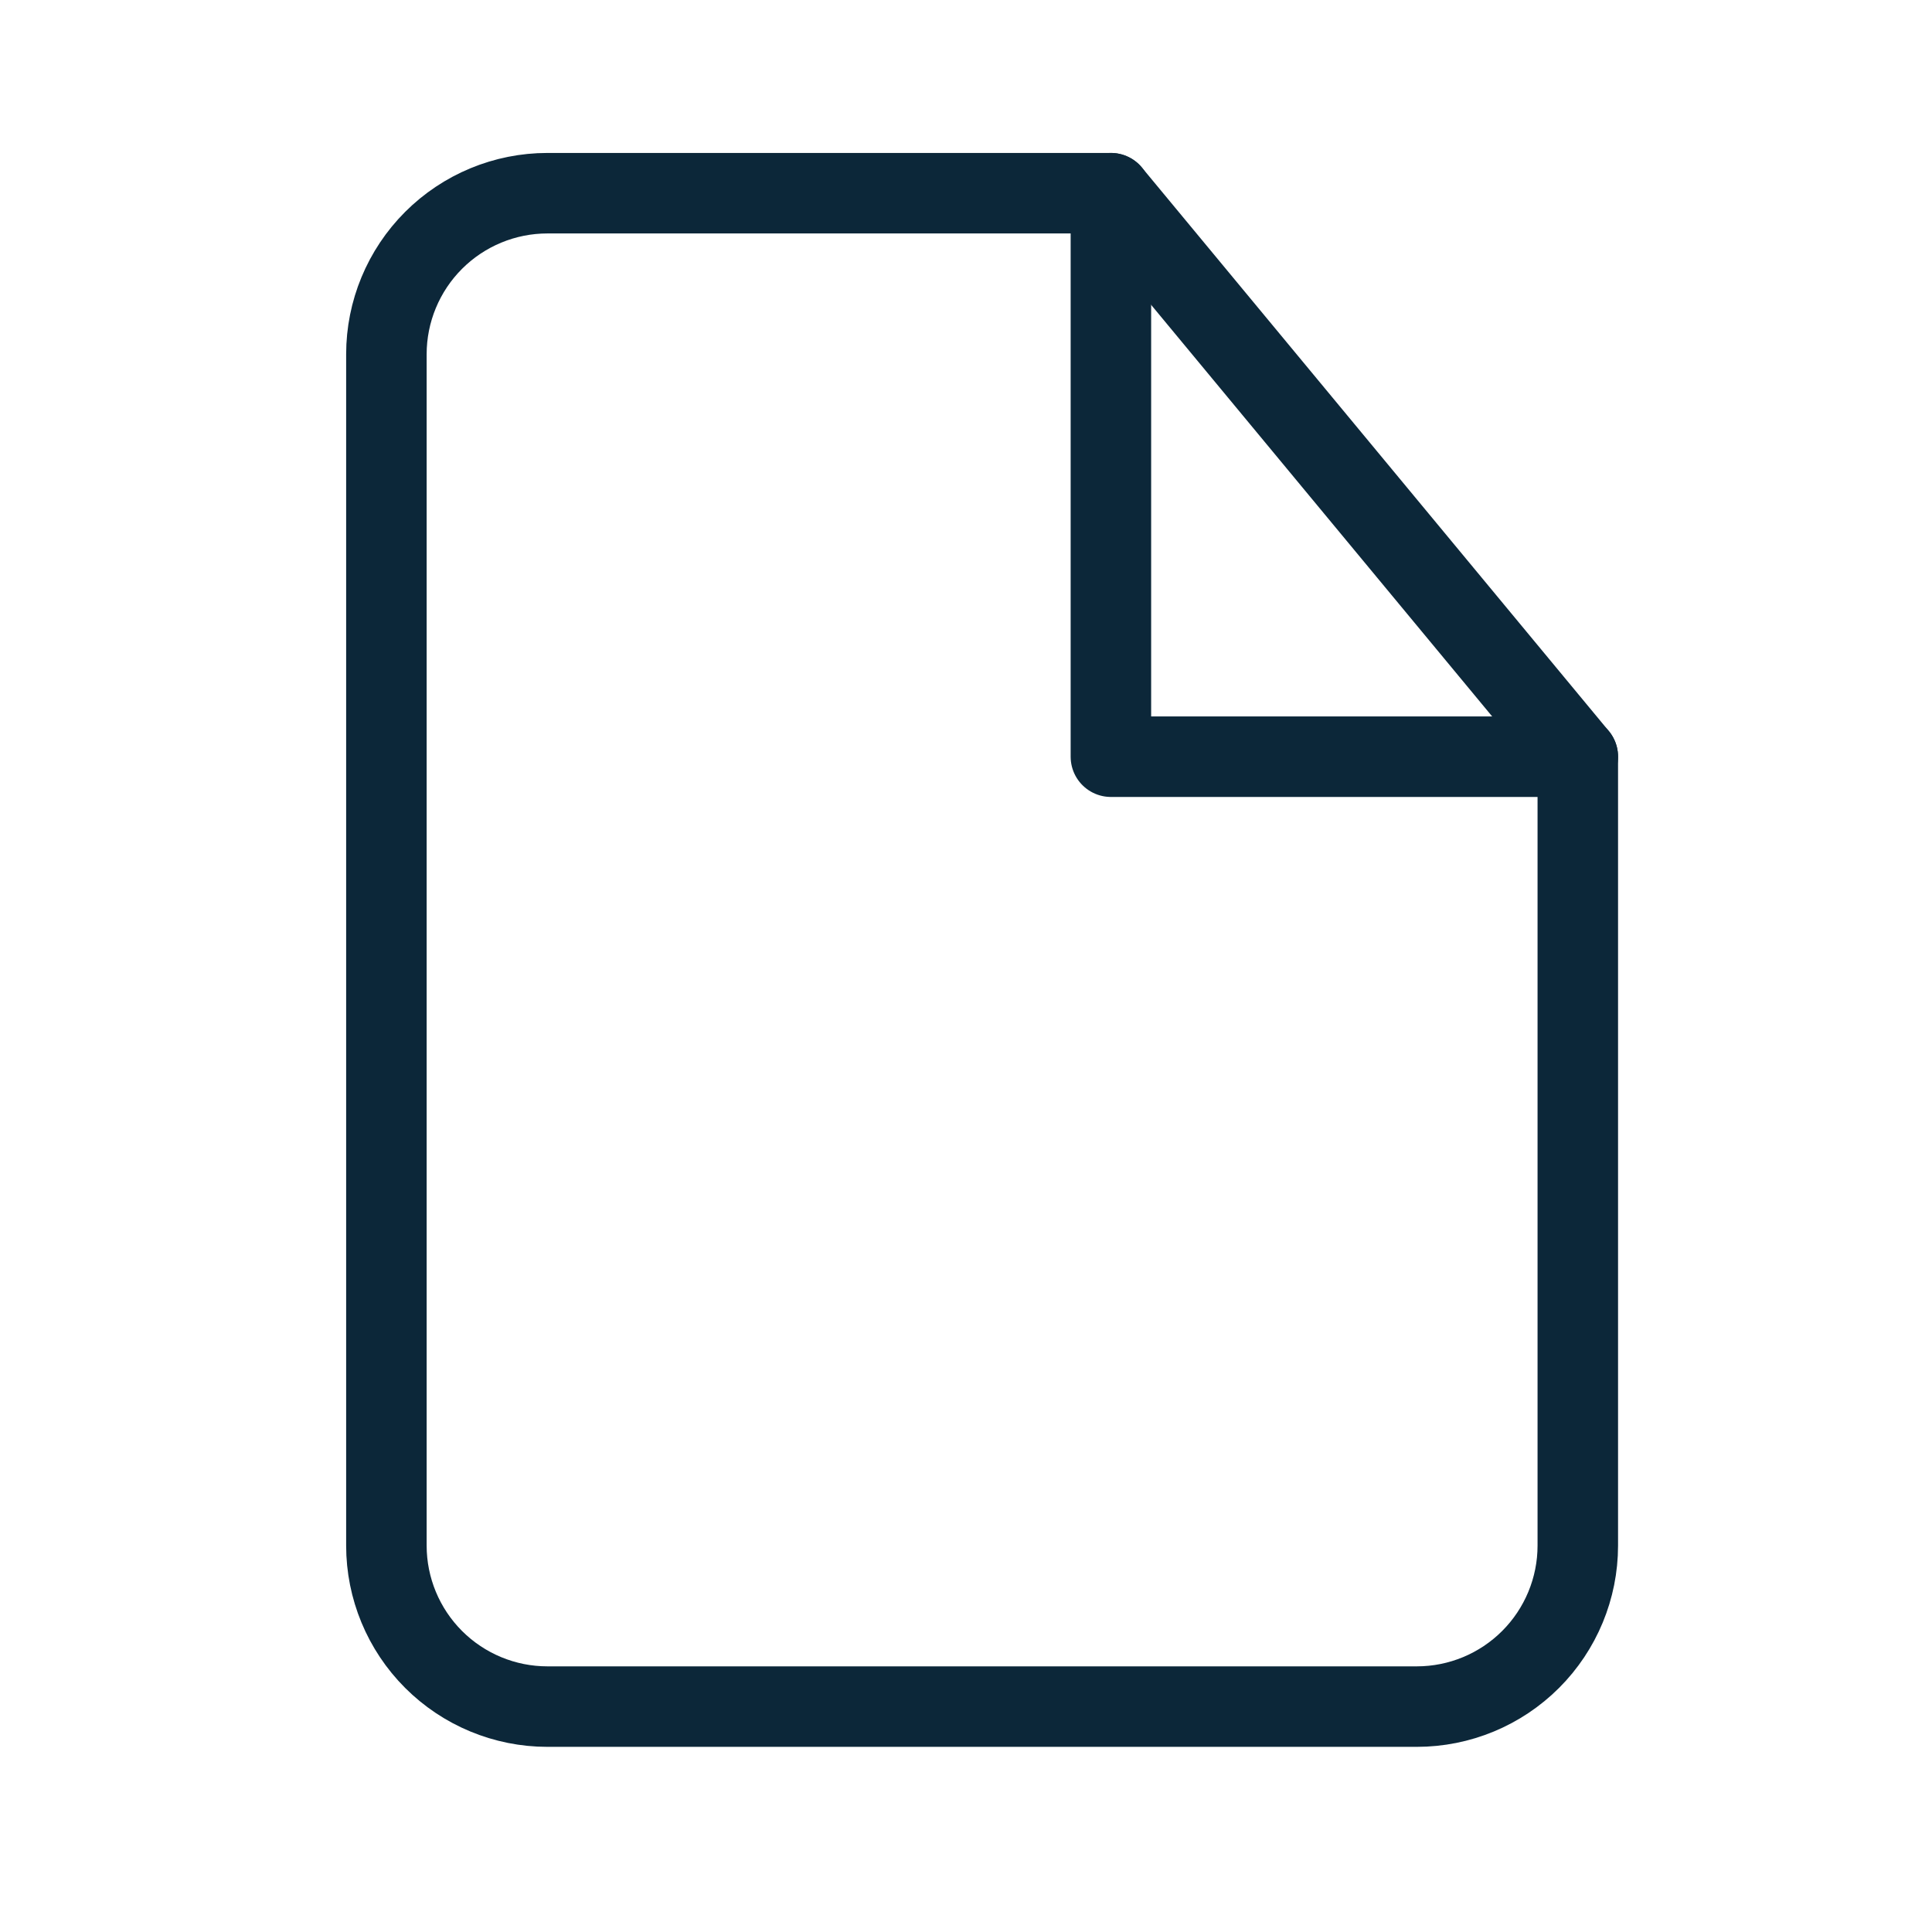
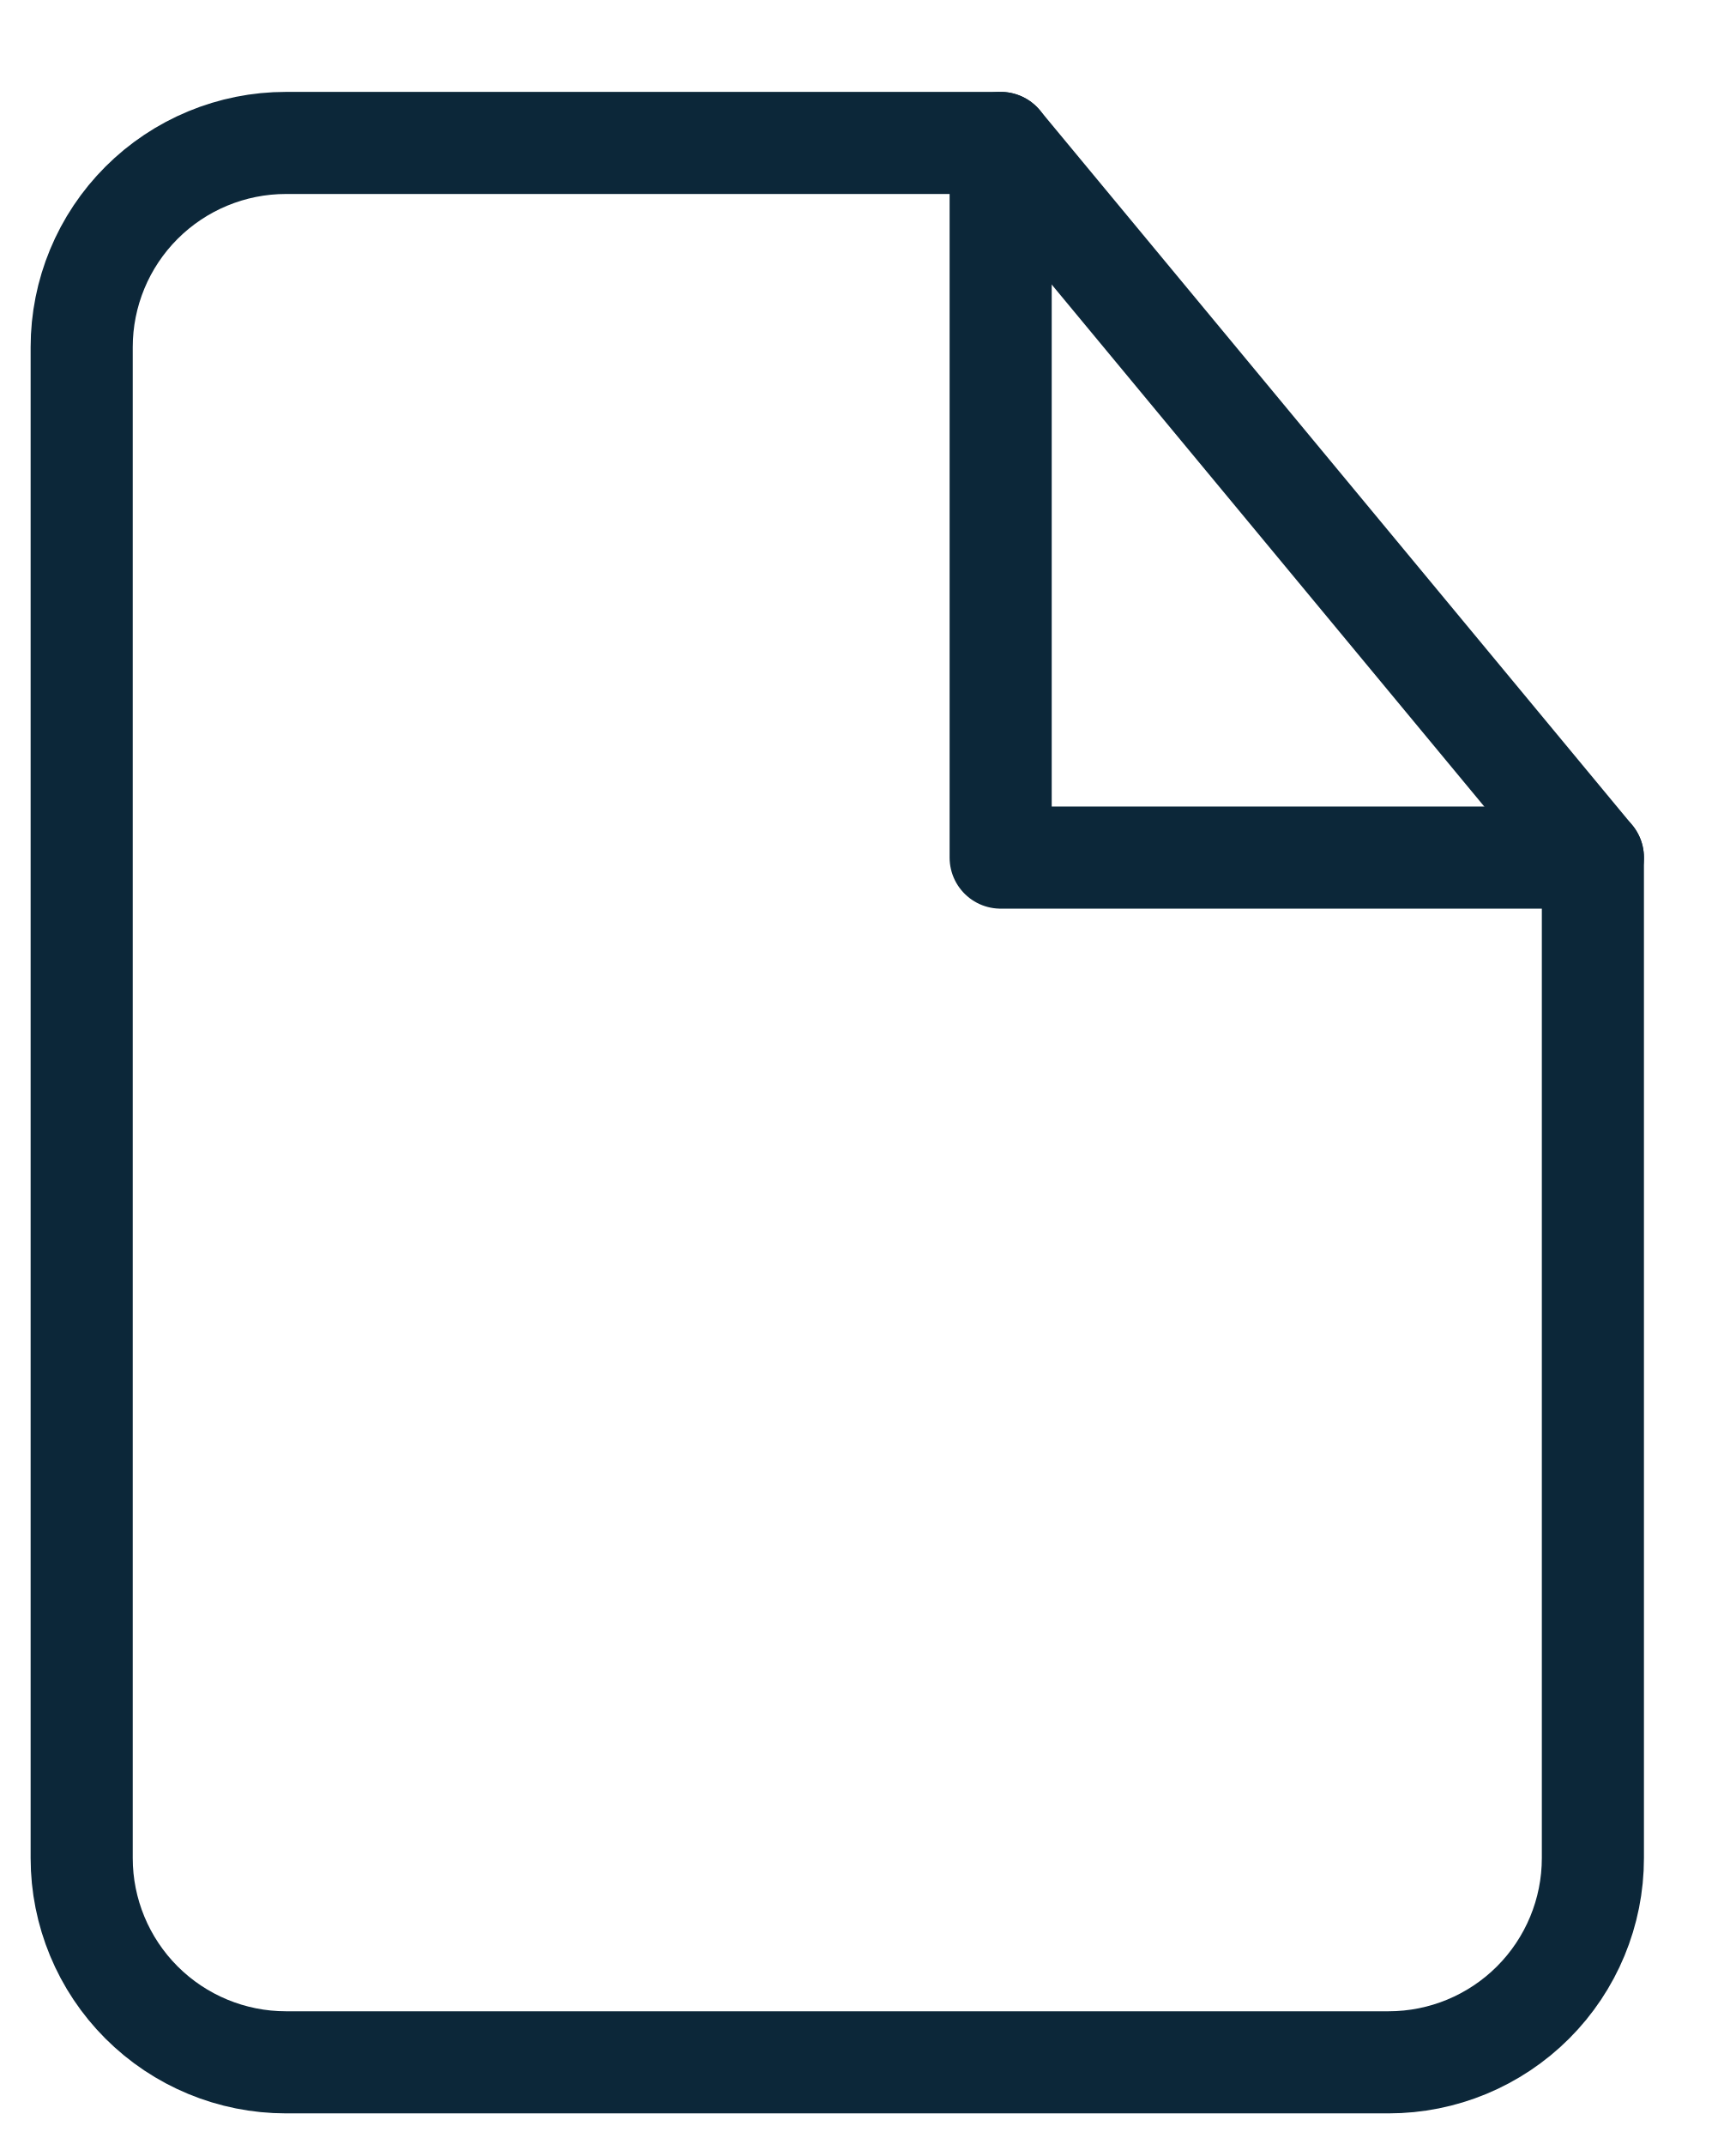
- <svg xmlns="http://www.w3.org/2000/svg" width="24" height="24" viewBox="0 0 24 24" fill="none">
-   <path d="M13.8 2.4H6.8C6.27 2.4 5.761 2.611 5.386 2.986C5.011 3.361 4.8 3.87 4.8 4.4V19.2C4.8 19.73 5.011 20.239 5.386 20.614C5.761 20.989 6.27 21.2 6.8 21.2H17.6C18.131 21.2 18.639 20.989 19.014 20.614C19.389 20.239 19.6 19.73 19.6 19.2V9.4L13.8 2.4Z" stroke="#0C2739" stroke-linecap="round" stroke-linejoin="round" />
-   <path d="M13.8 2.4V9.4H19.6" stroke="#0C2739" stroke-linecap="round" stroke-linejoin="round" />
+ <svg xmlns="http://www.w3.org/2000/svg" width="17" height="21" viewBox="0 0 17 21" fill="none">
+   <path d="M9.8 1.4H2.8C2.27 1.4 1.761 1.611 1.386 1.986C1.011 2.361 0.8 2.87 0.8 3.4V18.2C0.8 18.73 1.011 19.239 1.386 19.614C1.761 19.989 2.27 20.2 2.8 20.2H13.6C14.13 20.2 14.639 19.989 15.014 19.614C15.389 19.239 15.6 18.73 15.6 18.2V8.4L9.8 1.4Z" stroke="#0C2739" stroke-linecap="round" stroke-linejoin="round" />
+   <path d="M9.8 1.4V8.4H15.6" stroke="#0C2739" stroke-linecap="round" stroke-linejoin="round" />
</svg>
